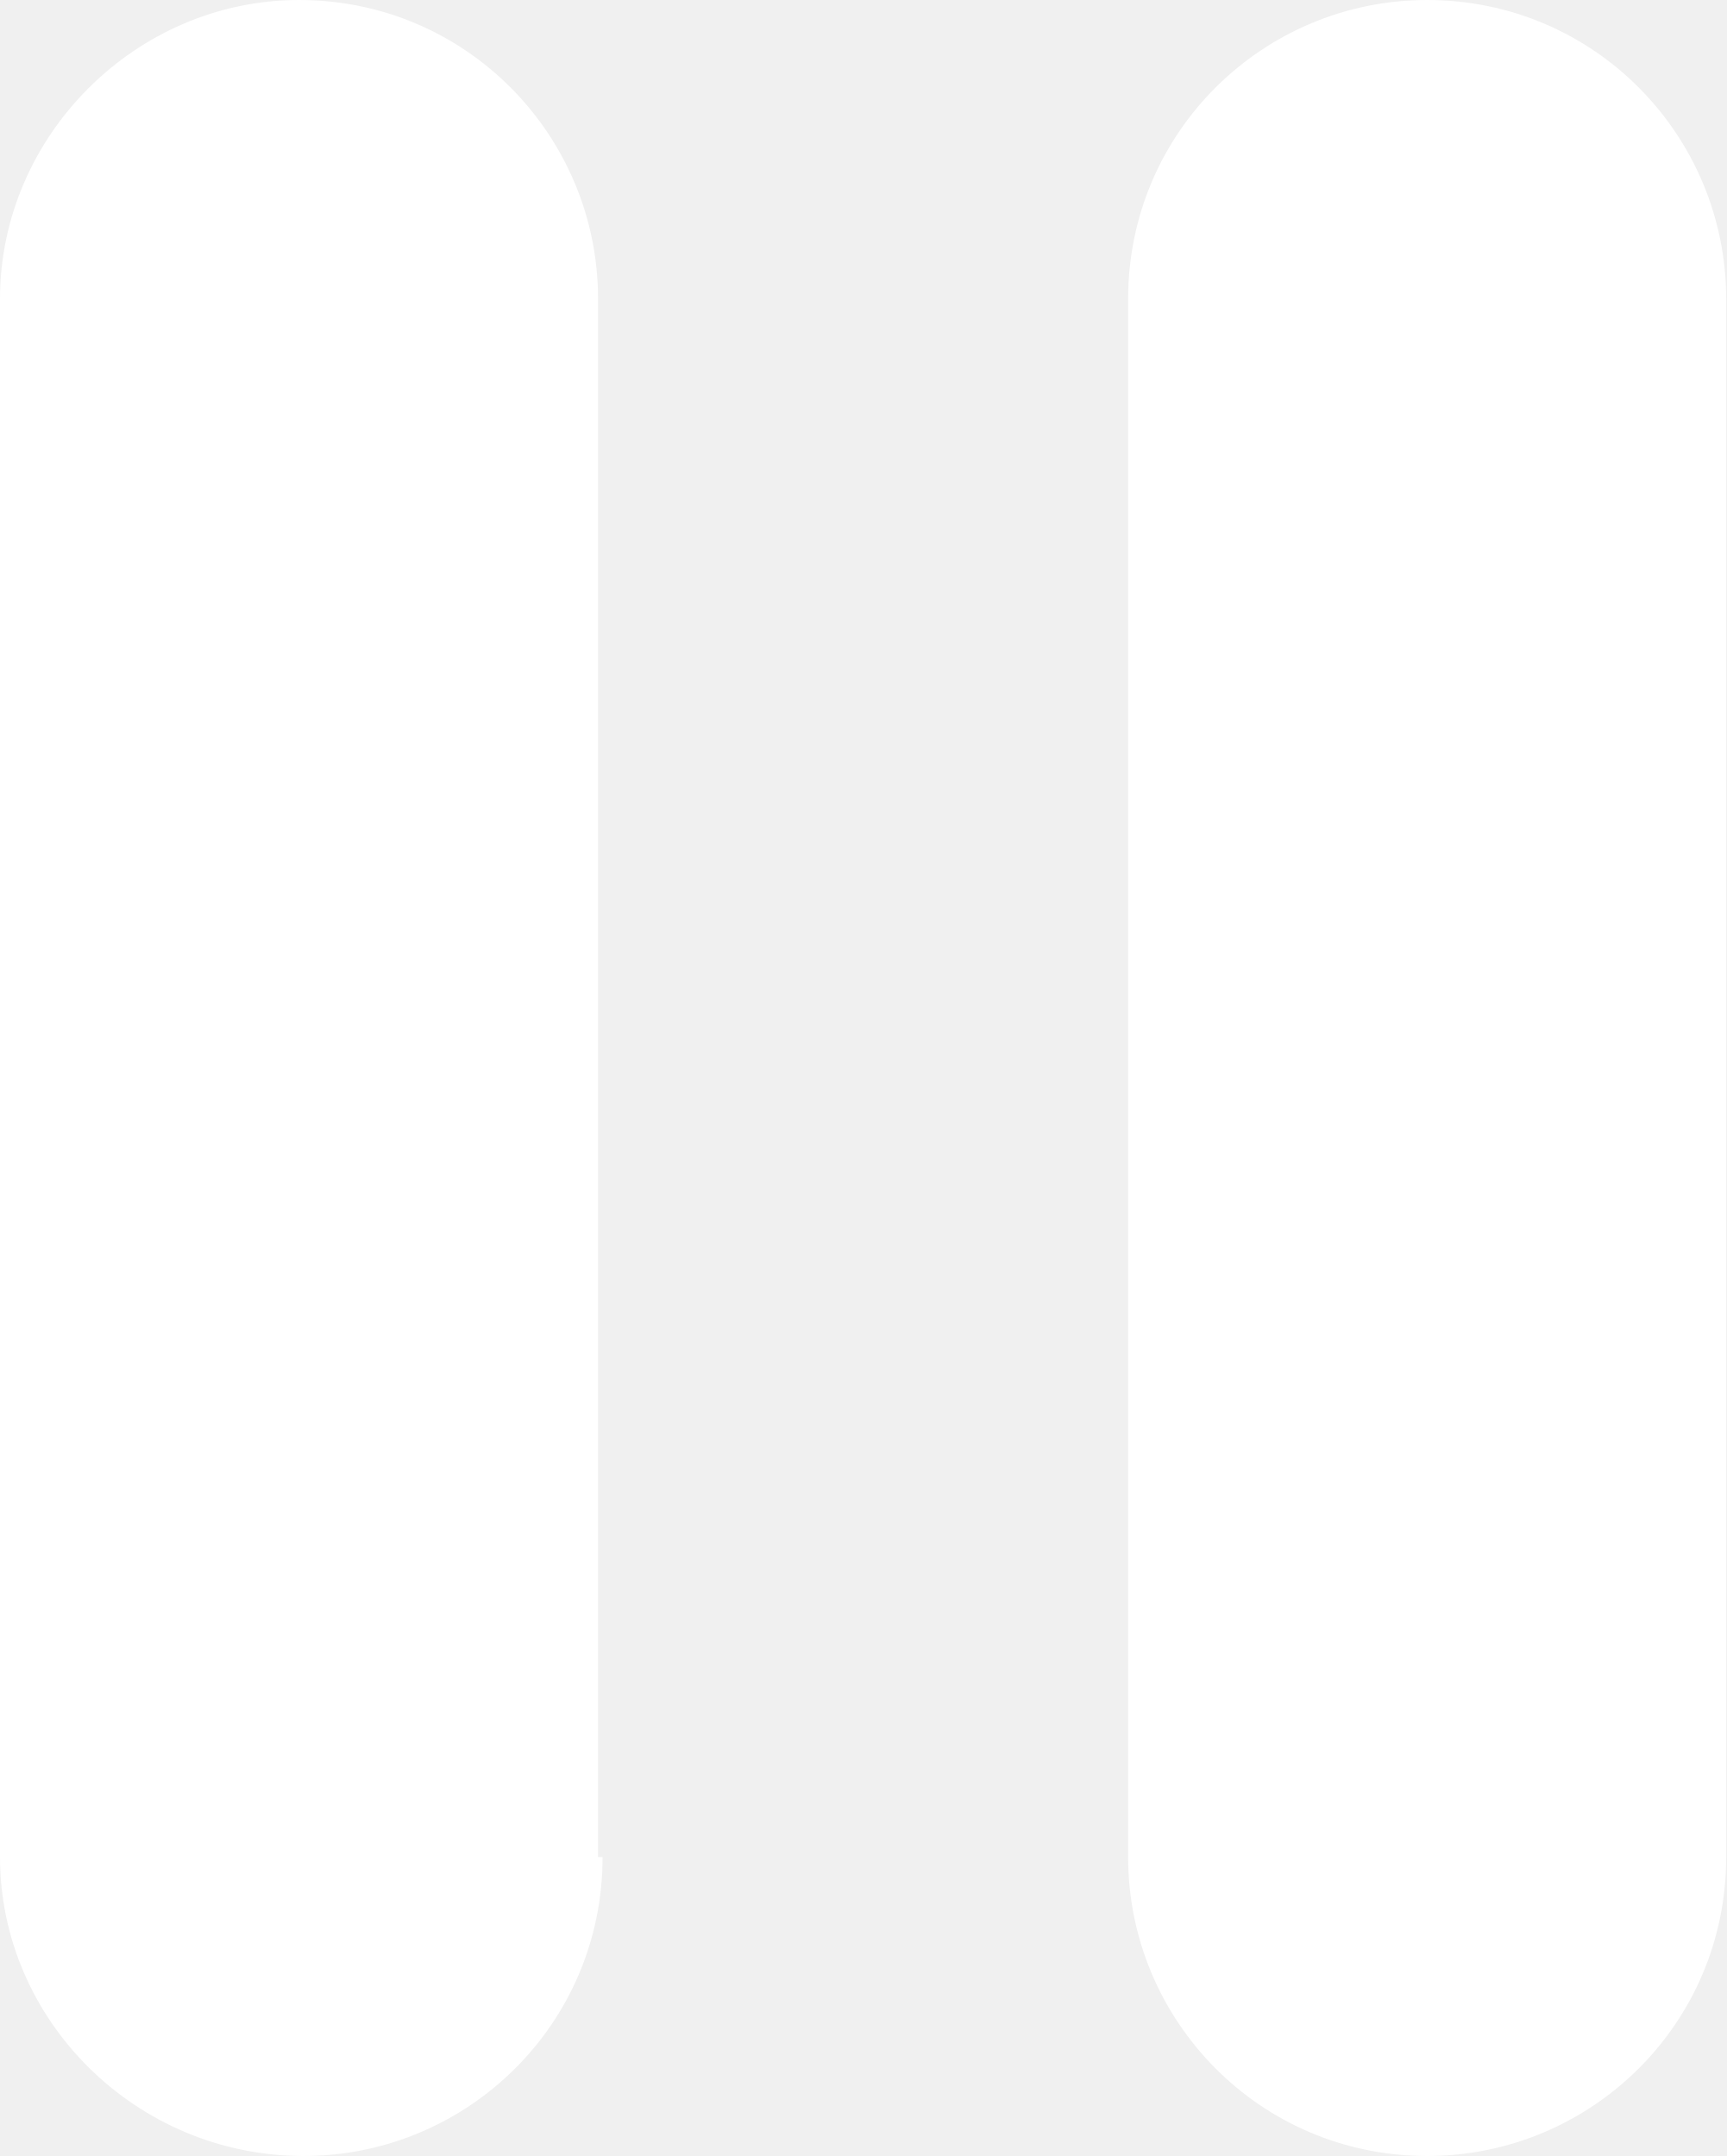
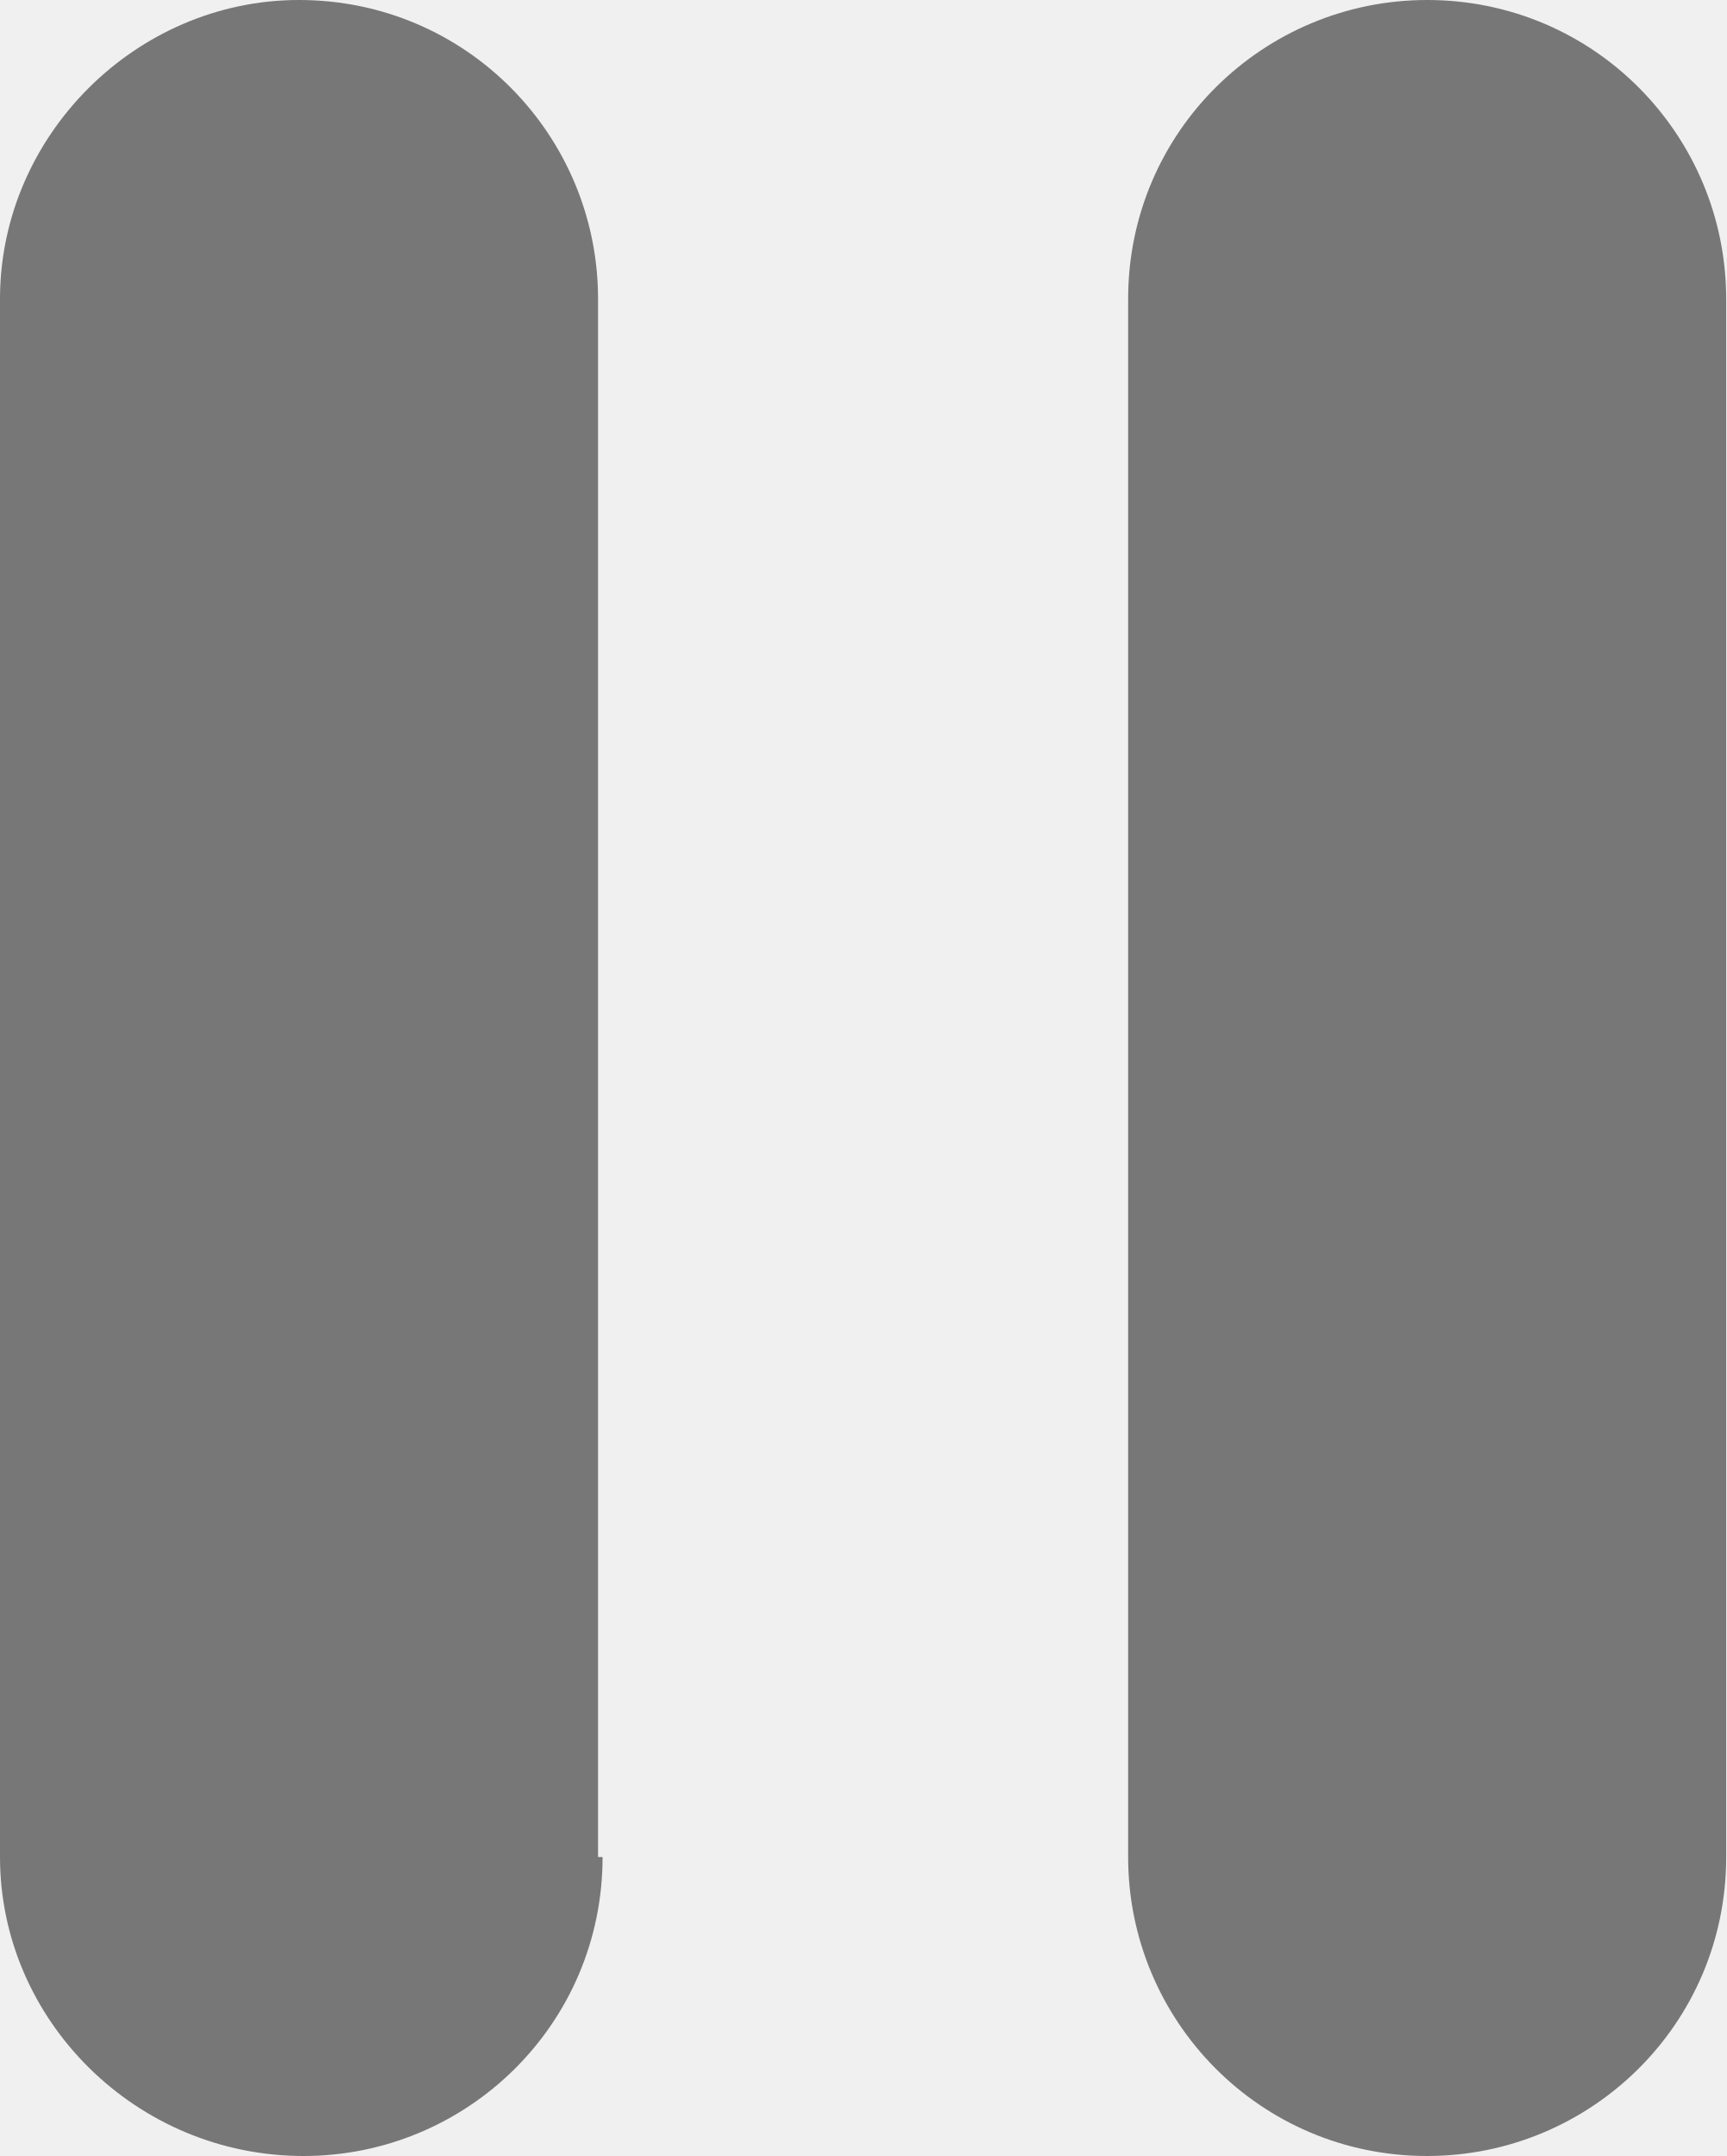
<svg xmlns="http://www.w3.org/2000/svg" version="1.1" id="Capa_1" x="0px" y="0px" viewBox="0 0 38.1 47.6" style="enable-background:new 0 0 38.1 47.6;" xml:space="preserve">
  <style type="text/css">
- 	.st0{fill:#FFFFFF;}
+ 	.st0{fill:#777777;}
</style>
  <g>
-     <path class="st0" d="M13.3,41c0,3.7-3,6.6-6.6,6.6l0,0C3,47.6,0,44.6,0,41V6.6C0,3,3,0,6.6,0l0,0c3.7,0,6.6,3,6.6,6.6V41z" />
+     <path class="st0" d="M13.3,41c0,3.7-3,6.6-6.6,6.6l0,0C3,47.6,0,44.6,0,41V6.6C0,3,3,0,6.6,0l0,0c3.7,0,6.6,3,6.6,6.6V41H13.3z" />
    <path class="st0" d="M38.1,41c0,3.7-3,6.6-6.6,6.6l0,0c-3.7,0-6.6-3-6.6-6.6V6.6c0-3.7,3-6.6,6.6-6.6l0,0c3.7,0,6.6,3,6.6,6.6V41z" />
  </g>
</svg>
